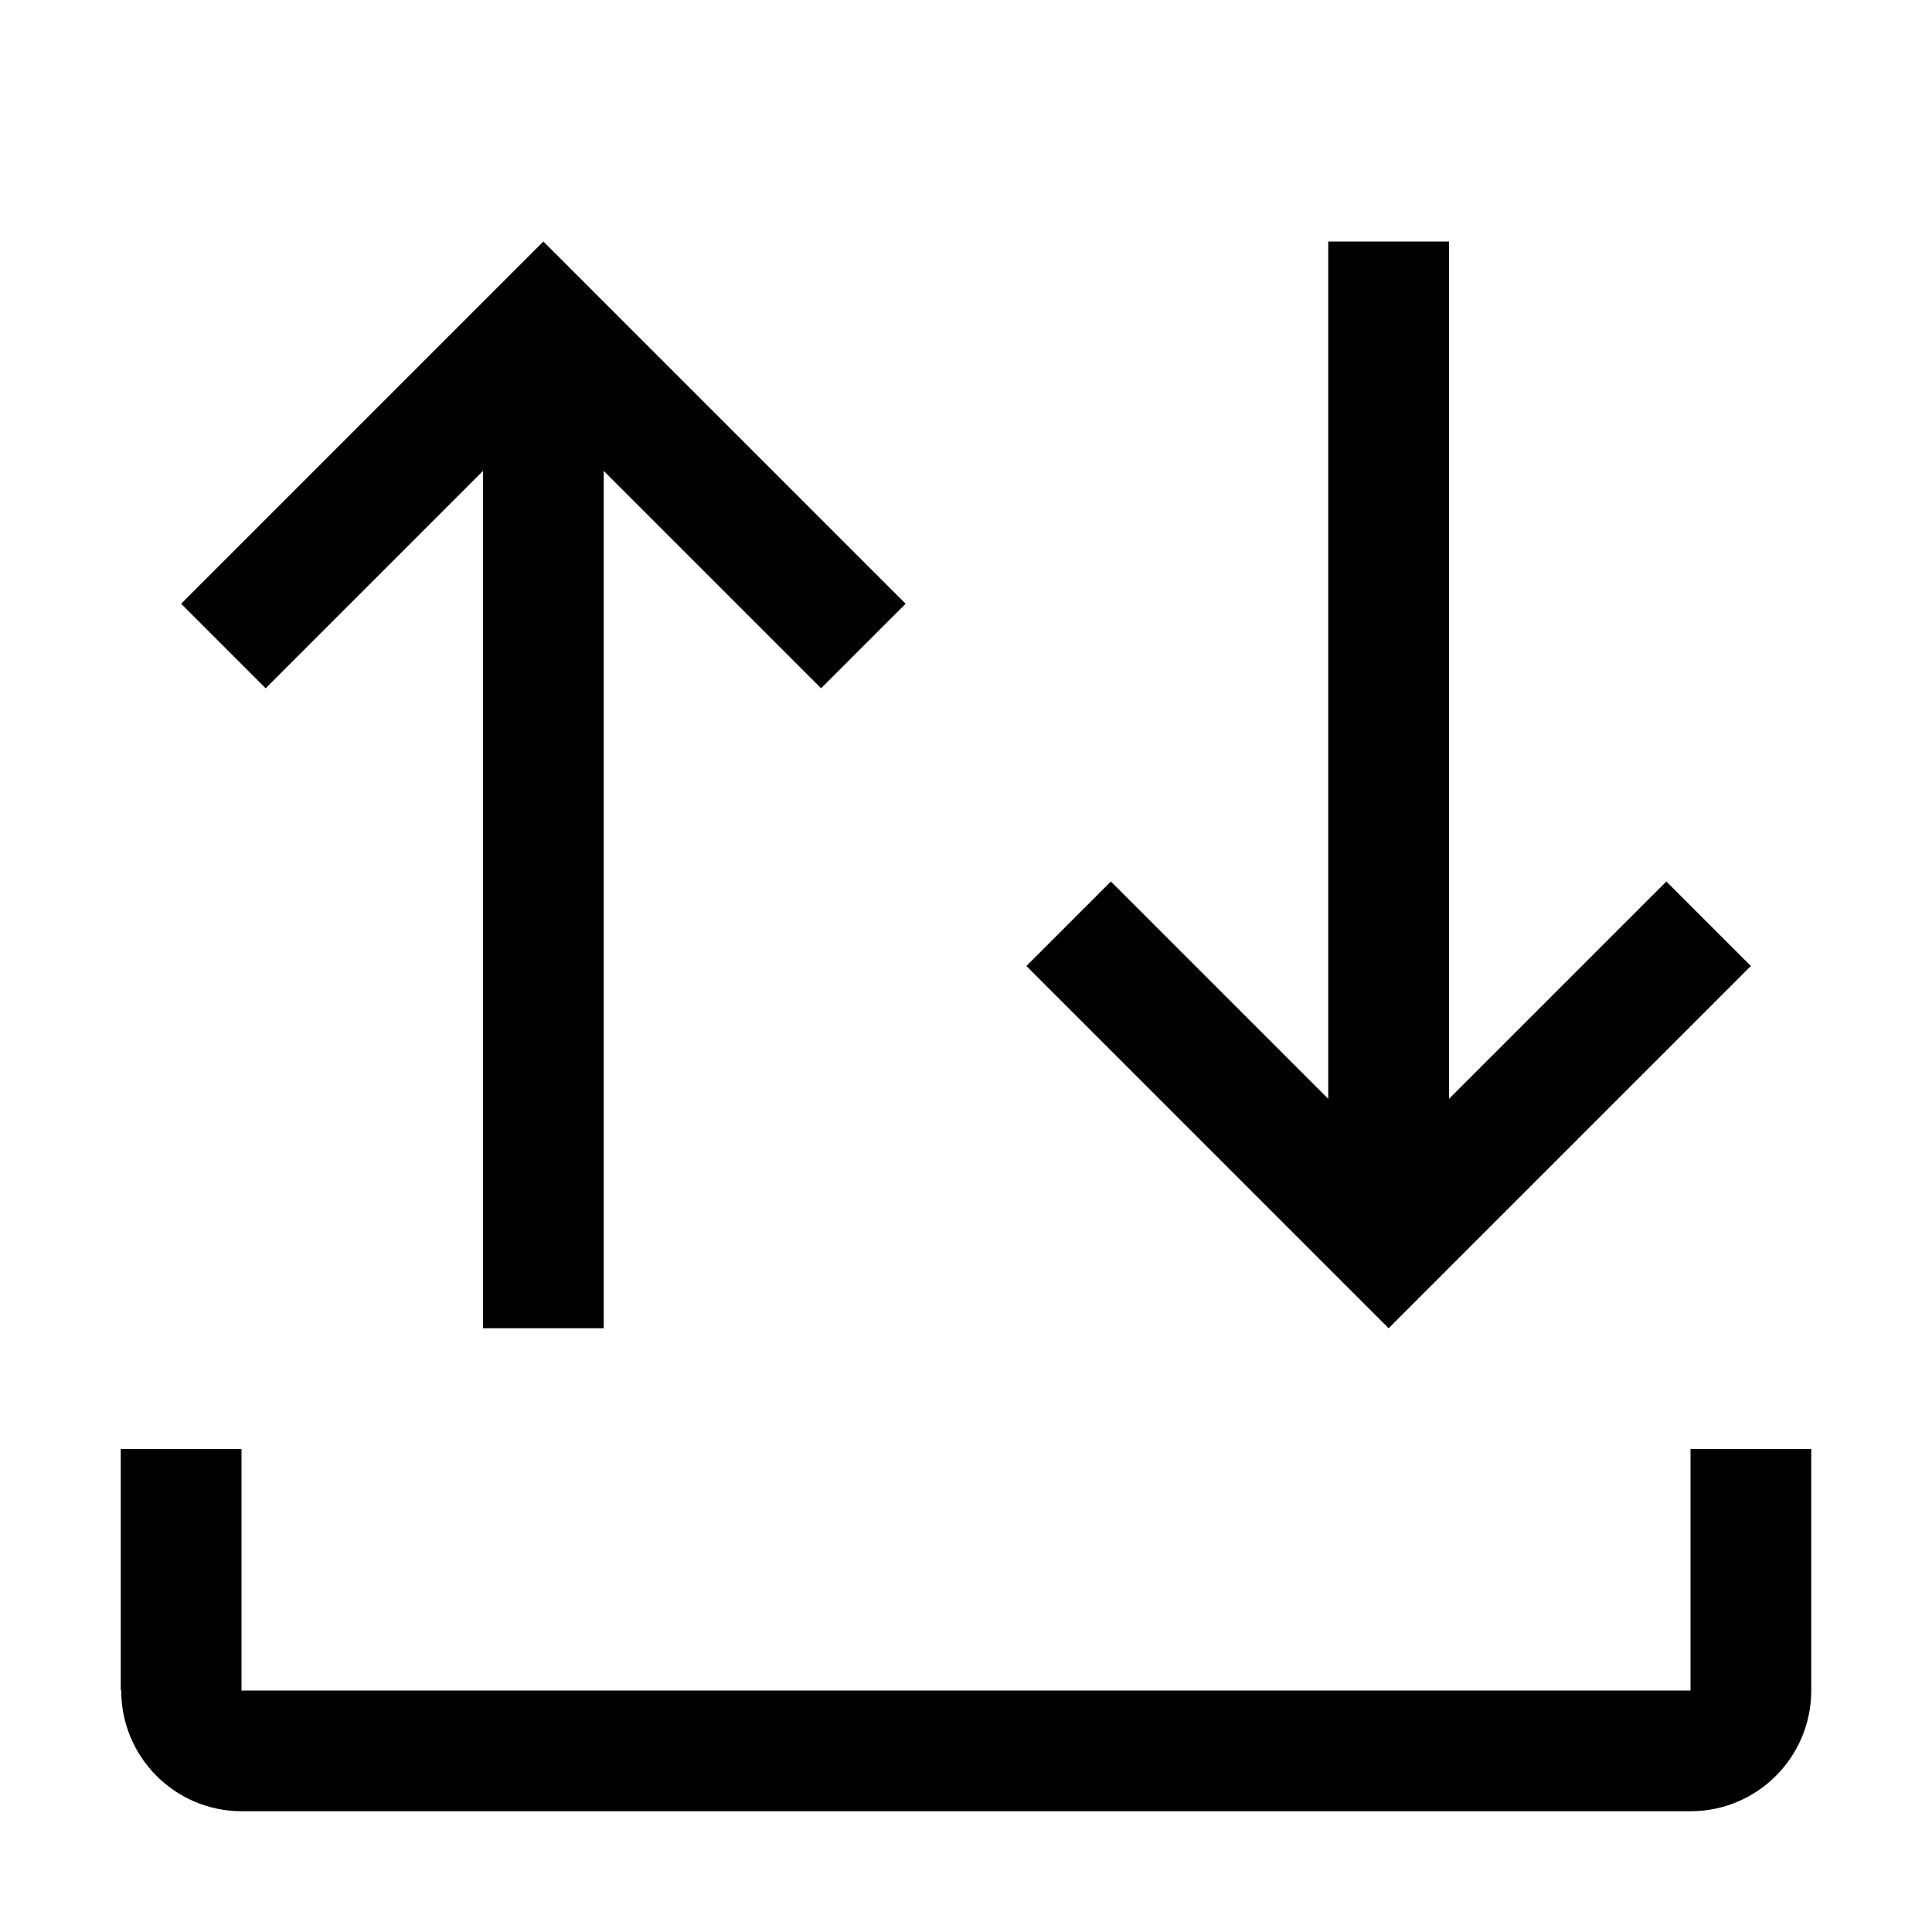
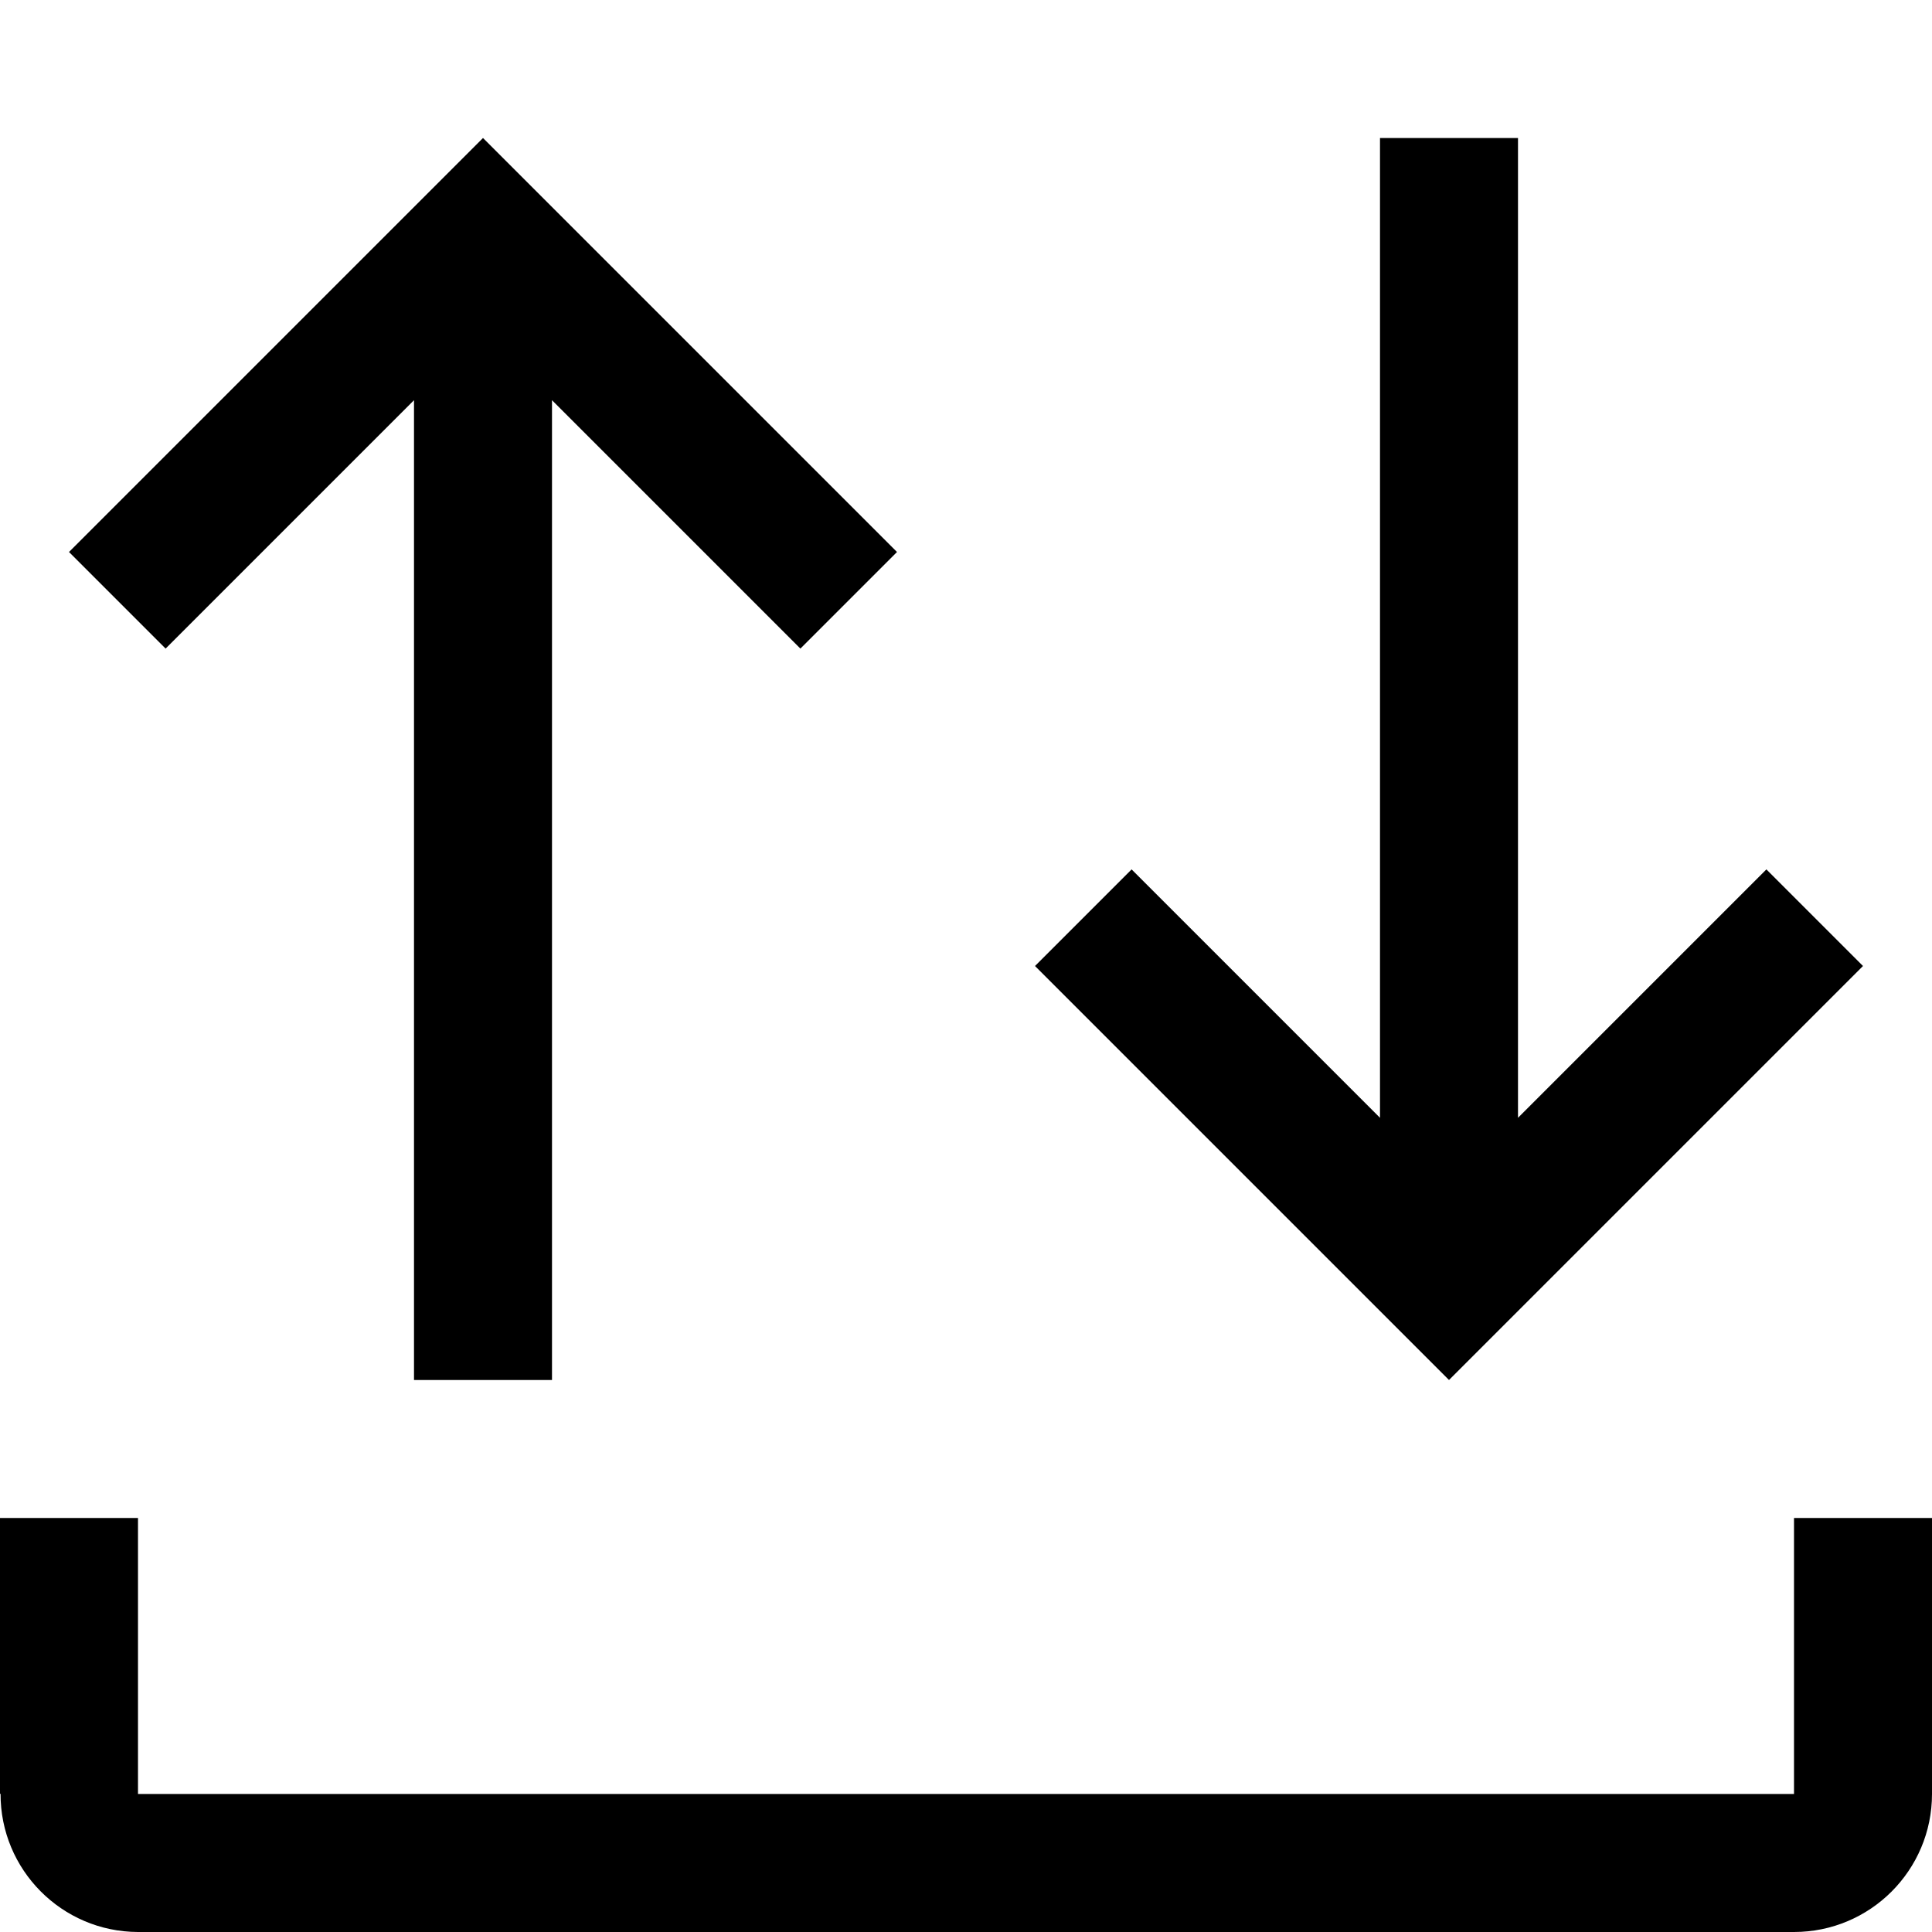
- <svg xmlns="http://www.w3.org/2000/svg" id="icon" width="32" height="32" viewBox="0 0 32 32">
+ <svg xmlns="http://www.w3.org/2000/svg" id="icon" width="32" height="32" viewBox="2 2 28 28">
  <defs>
    <style>
      .cls-1 {
        fill: none;
      }
    </style>
  </defs>
  <path d="M28,24v4H4V24H2v4l.008-.005A1.998,1.998,0,0,0,4,30H28a2,2,0,0,0,2-2h0V24Z" />
  <polygon points="27.6 14.6 24 18.2 24 4 22 4 22 18.2 18.4 14.6 17 16 23 22 29 16 27.6 14.6" />
  <polygon points="9 4 3 10 4.4 11.4 8 7.8 8 22 10 22 10 7.8 13.6 11.4 15 10 9 4" />
  <rect id="_Transparent_Rectangle_" data-name="&lt;Transparent Rectangle&gt;" class="cls-1" width="32" height="32" />
</svg>
